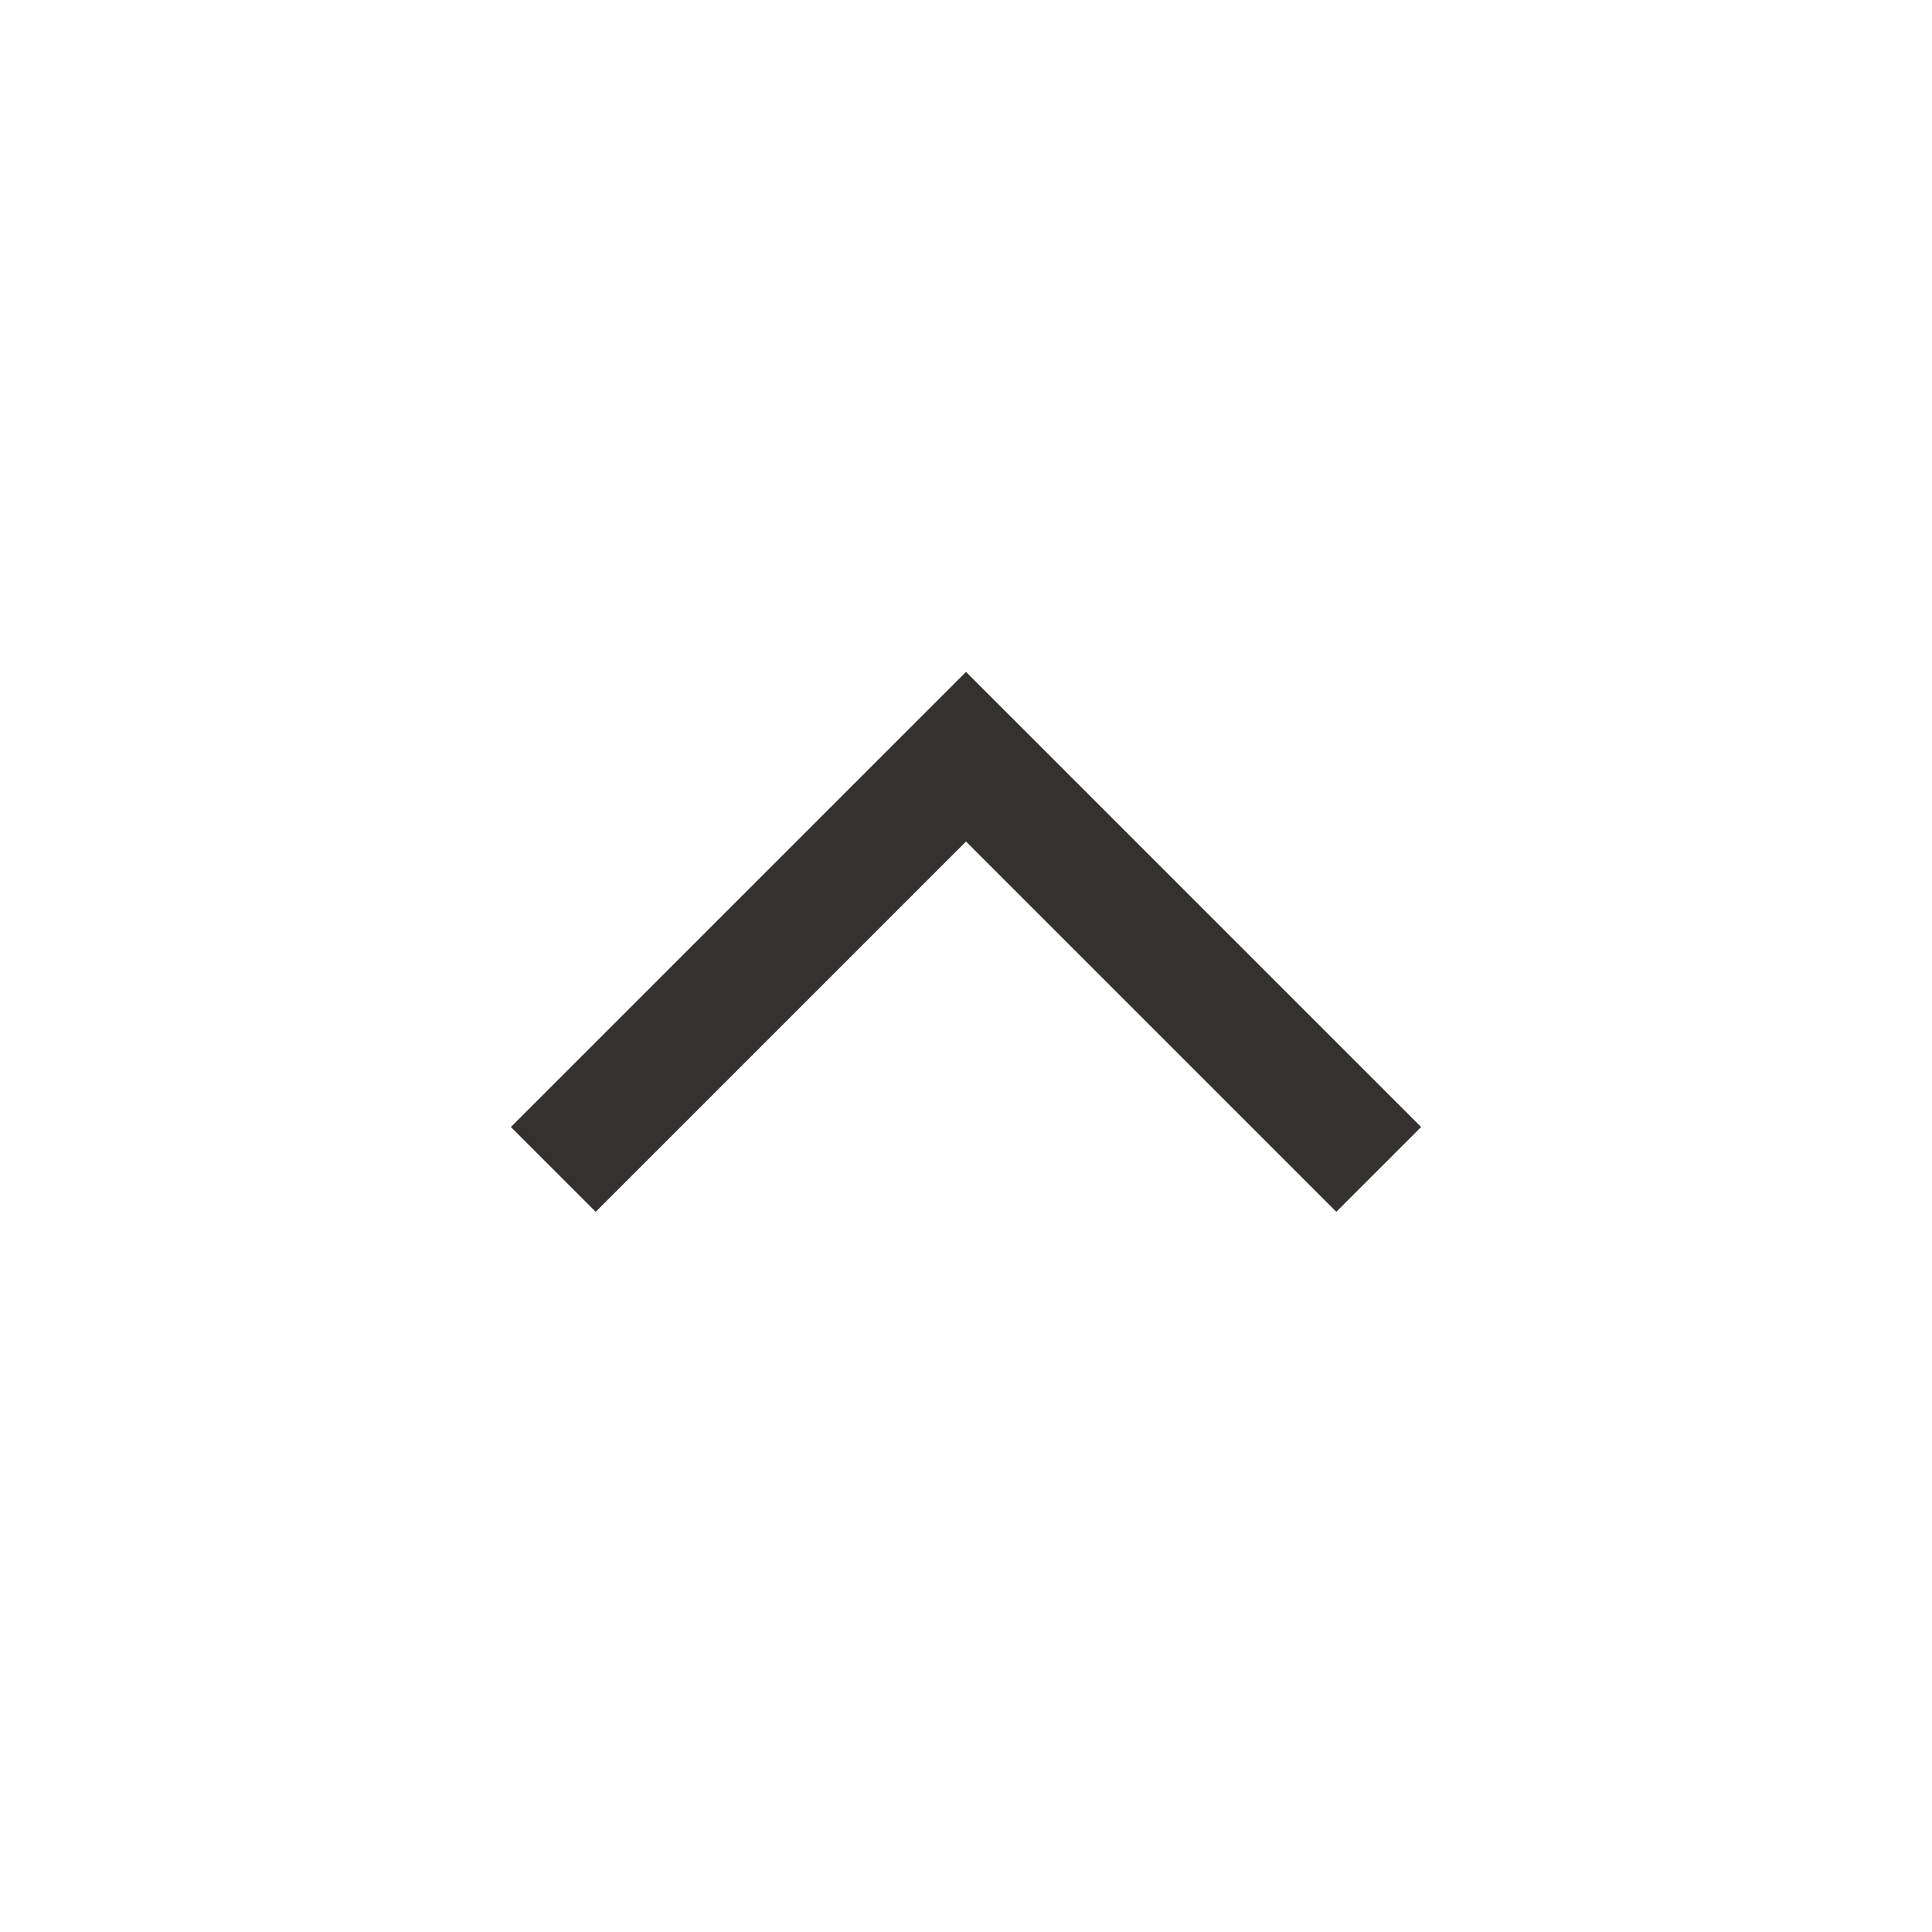
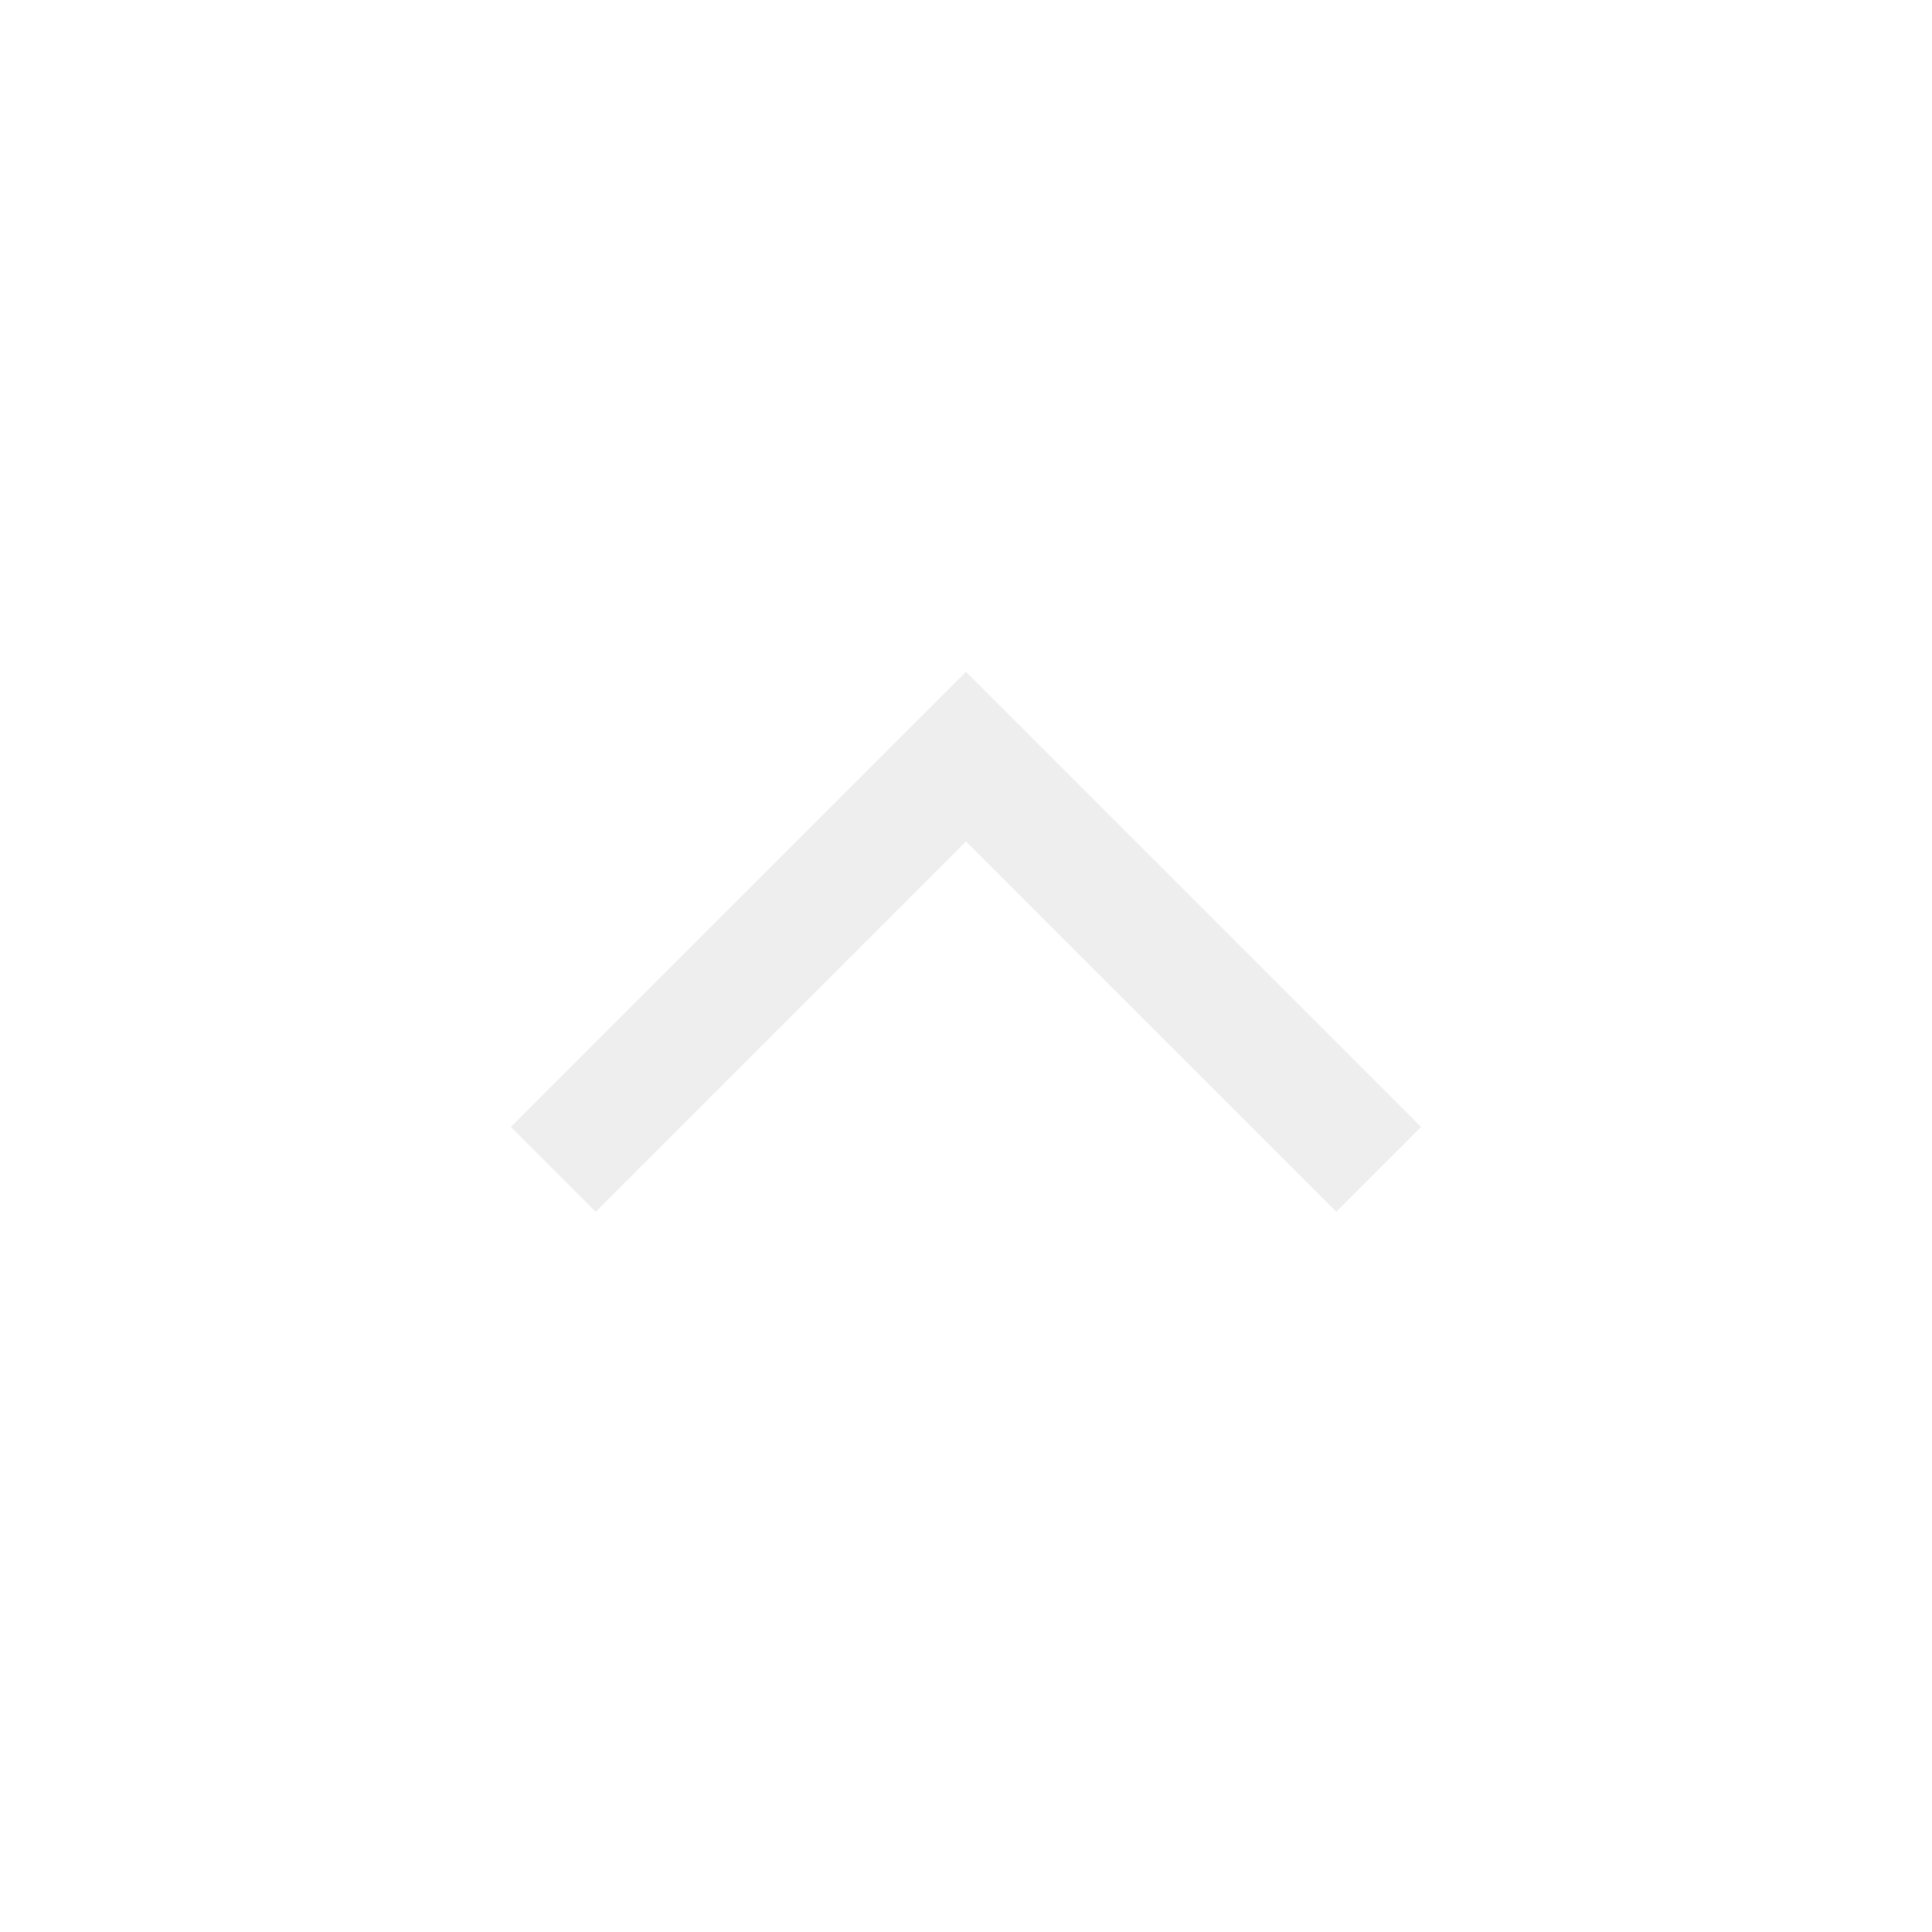
- <svg xmlns="http://www.w3.org/2000/svg" height="24px" viewBox="0 -960 960 960" width="24px" fill="#353131">
+ <svg xmlns="http://www.w3.org/2000/svg" height="24px" viewBox="0 -960 960 960" width="24px" fill="#eeeeee">
  <path d="m480-541.85-184 184L253.85-400 480-626.15 706.15-400 664-357.85l-184-184Z" />
</svg>
